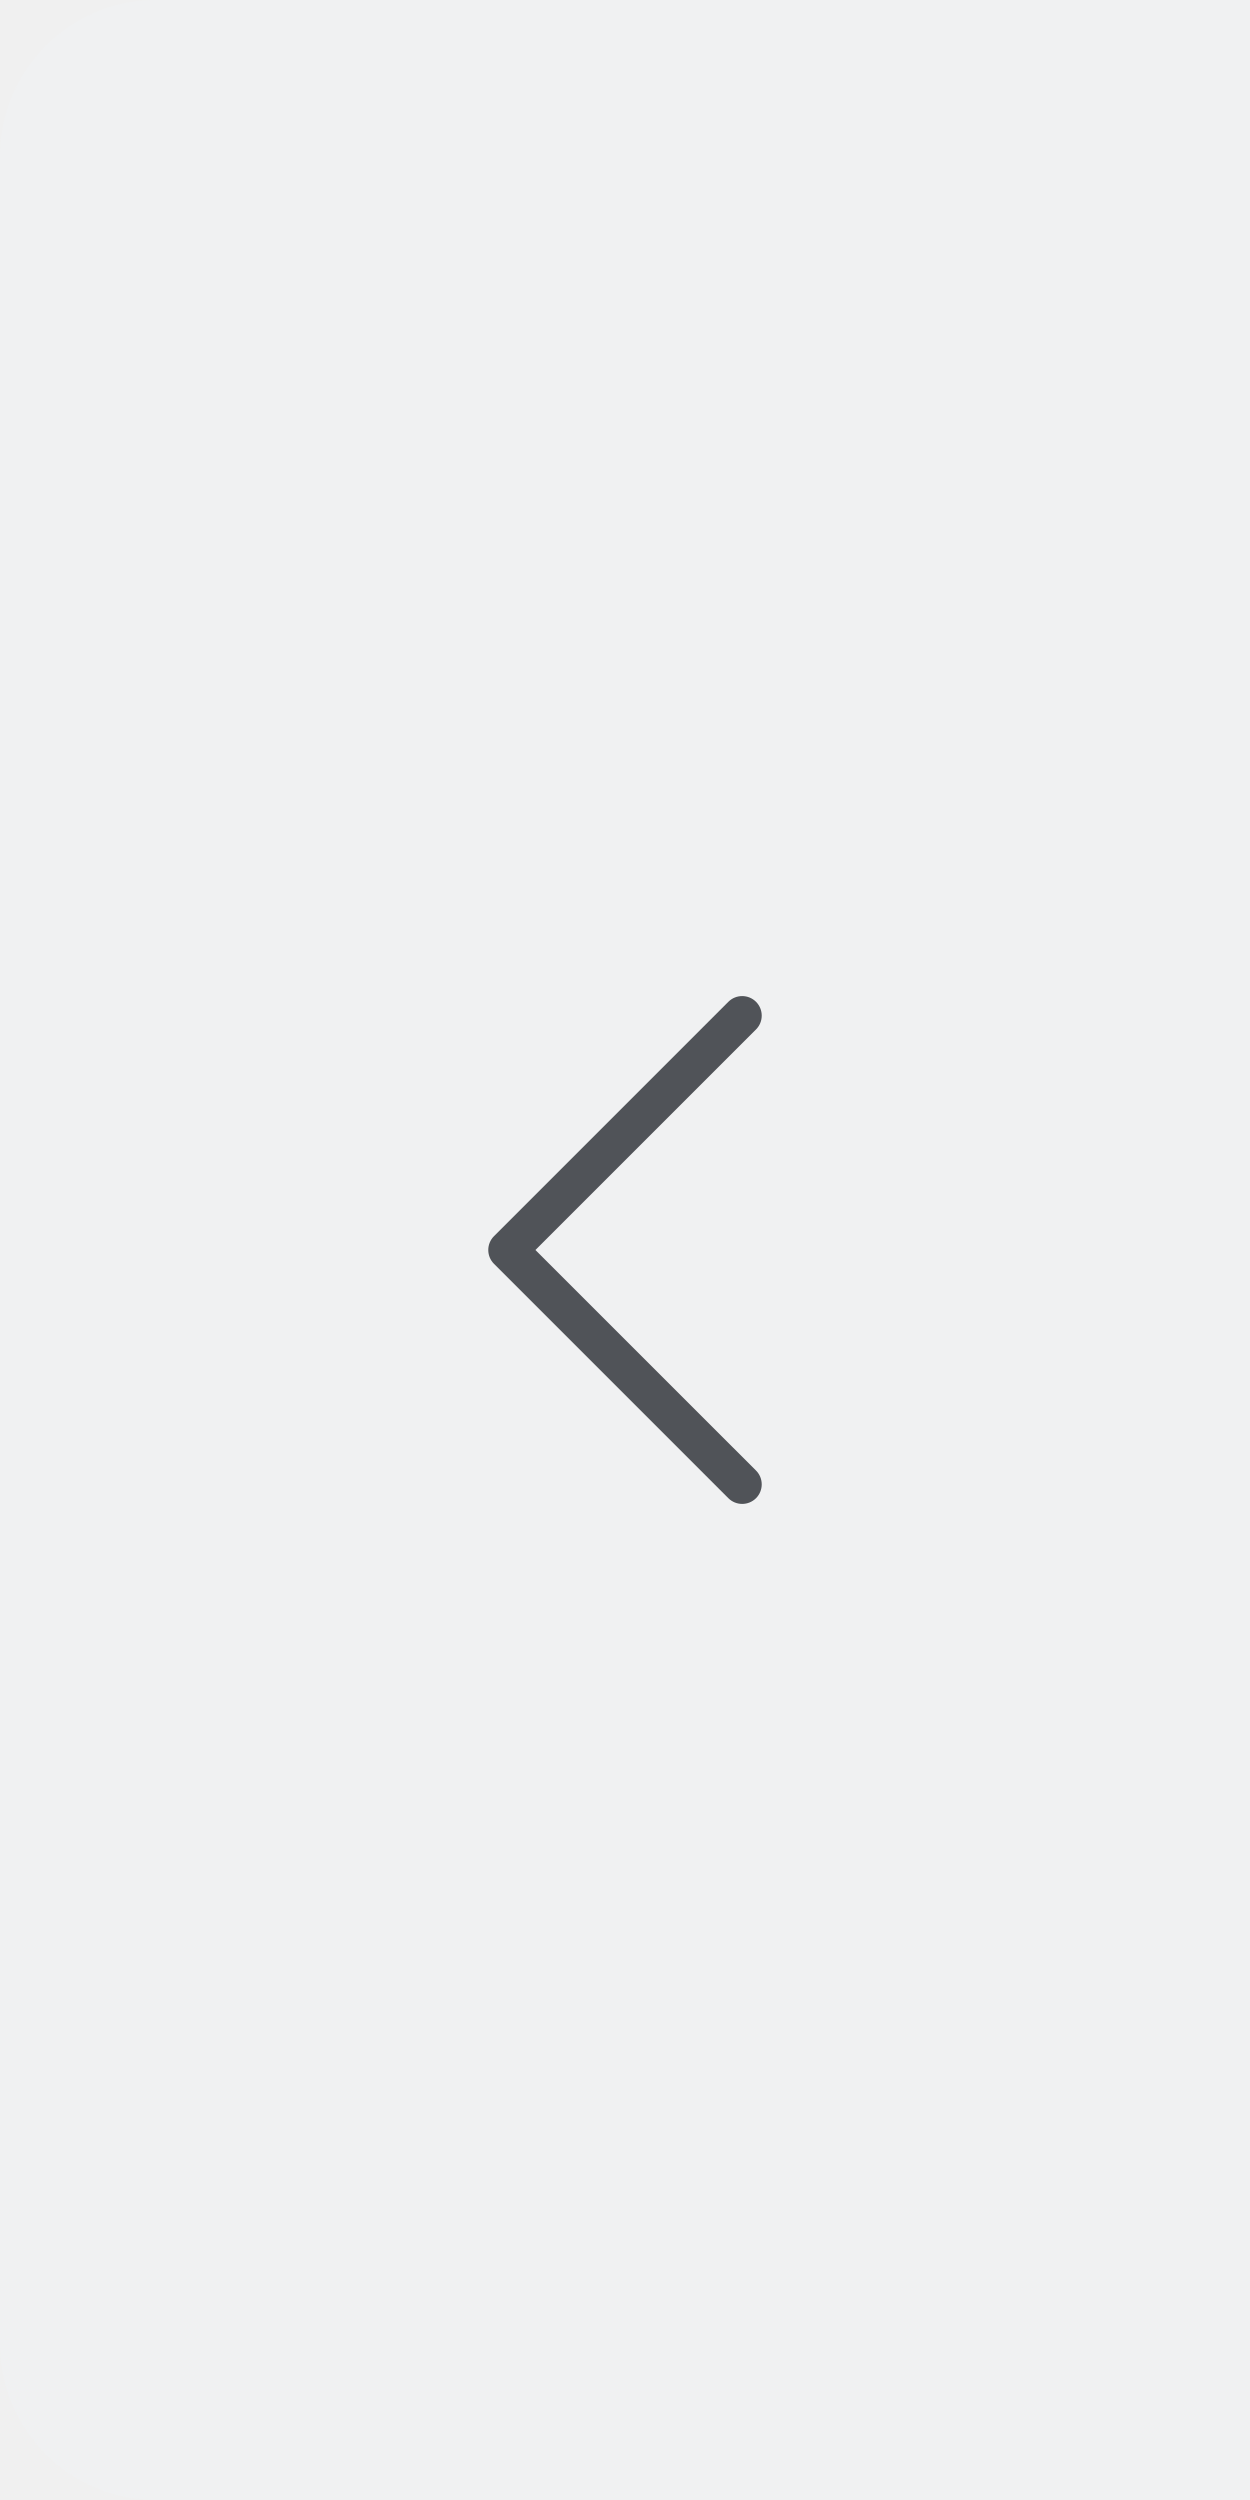
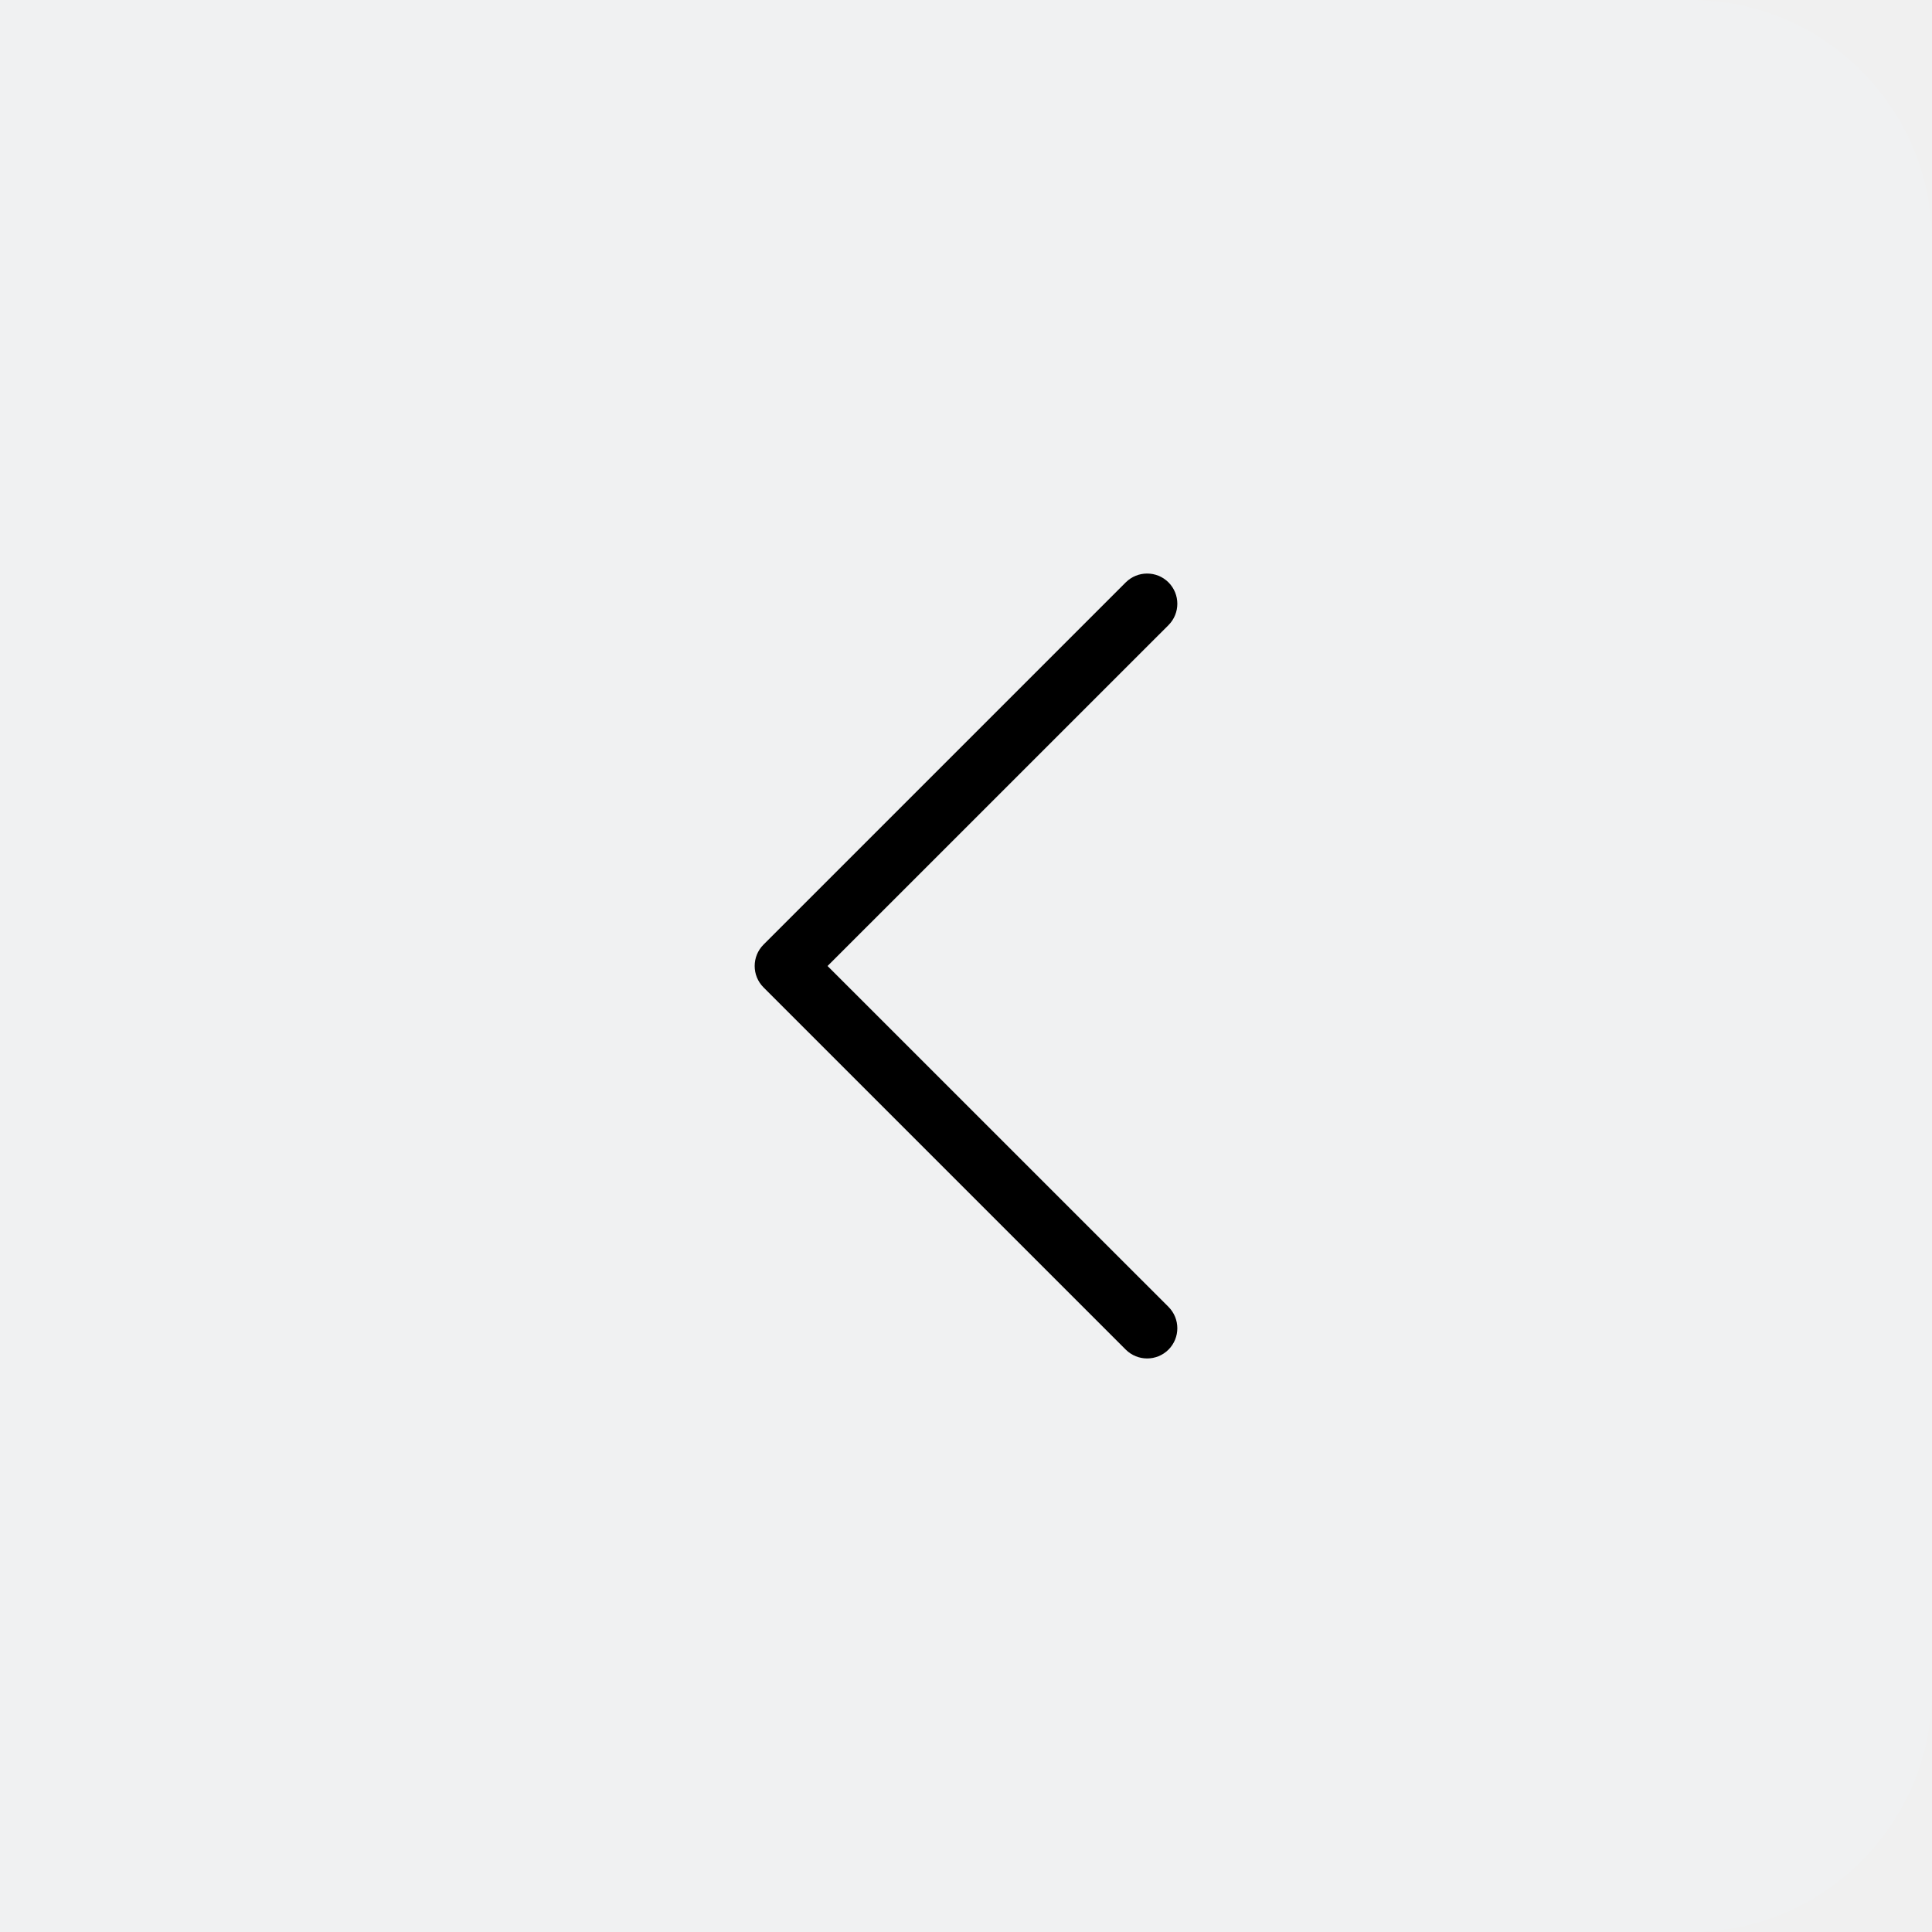
- <svg xmlns="http://www.w3.org/2000/svg" width="32" height="64" viewBox="0 0 32 64" fill="none">
-   <g clip-path="url(#clip0_2144_13099)">
-     <path d="M0 4C0 1.791 1.791 0 4 0H32V64H4C1.791 64 0 62.209 0 60V4Z" fill="white" style="mix-blend-mode:multiply" />
-     <rect width="32" height="64" fill="#F0F1F2" />
-     <rect width="16" height="16" transform="translate(8 24)" fill="white" style="mix-blend-mode:multiply" />
-     <path fill-rule="evenodd" clip-rule="evenodd" d="M19.354 25.646C19.549 25.842 19.549 26.158 19.354 26.354L13.707 32L19.354 37.646C19.549 37.842 19.549 38.158 19.354 38.354C19.158 38.549 18.842 38.549 18.646 38.354L12.646 32.354C12.451 32.158 12.451 31.842 12.646 31.646L18.646 25.646C18.842 25.451 19.158 25.451 19.354 25.646Z" fill="#505358" />
-   </g>
-   <defs>
-     <clipPath id="clip0_2144_13099">
-       <path d="M0 4C0 1.791 1.791 0 4 0H32V64H4C1.791 64 0 62.209 0 60V4Z" fill="white" />
-     </clipPath>
-   </defs>
+ <svg xmlns="http://www.w3.org/2000/svg" width="32" height="32" viewBox="0 0 32 32" fill="none">
+   <path d="M0 0H28C30.209 0 32 1.791 32 4V28C32 30.209 30.209 32 28 32H0V0Z" fill="#F0F1F2" />
+   <path fill-rule="evenodd" clip-rule="evenodd" d="M19.354 9.646C19.549 9.842 19.549 10.158 19.354 10.354L13.707 16L19.354 21.646C19.549 21.842 19.549 22.158 19.354 22.354C19.158 22.549 18.842 22.549 18.646 22.354L12.646 16.354C12.451 16.158 12.451 15.842 12.646 15.646L18.646 9.646C18.842 9.451 19.158 9.451 19.354 9.646Z" fill="black" />
</svg>
